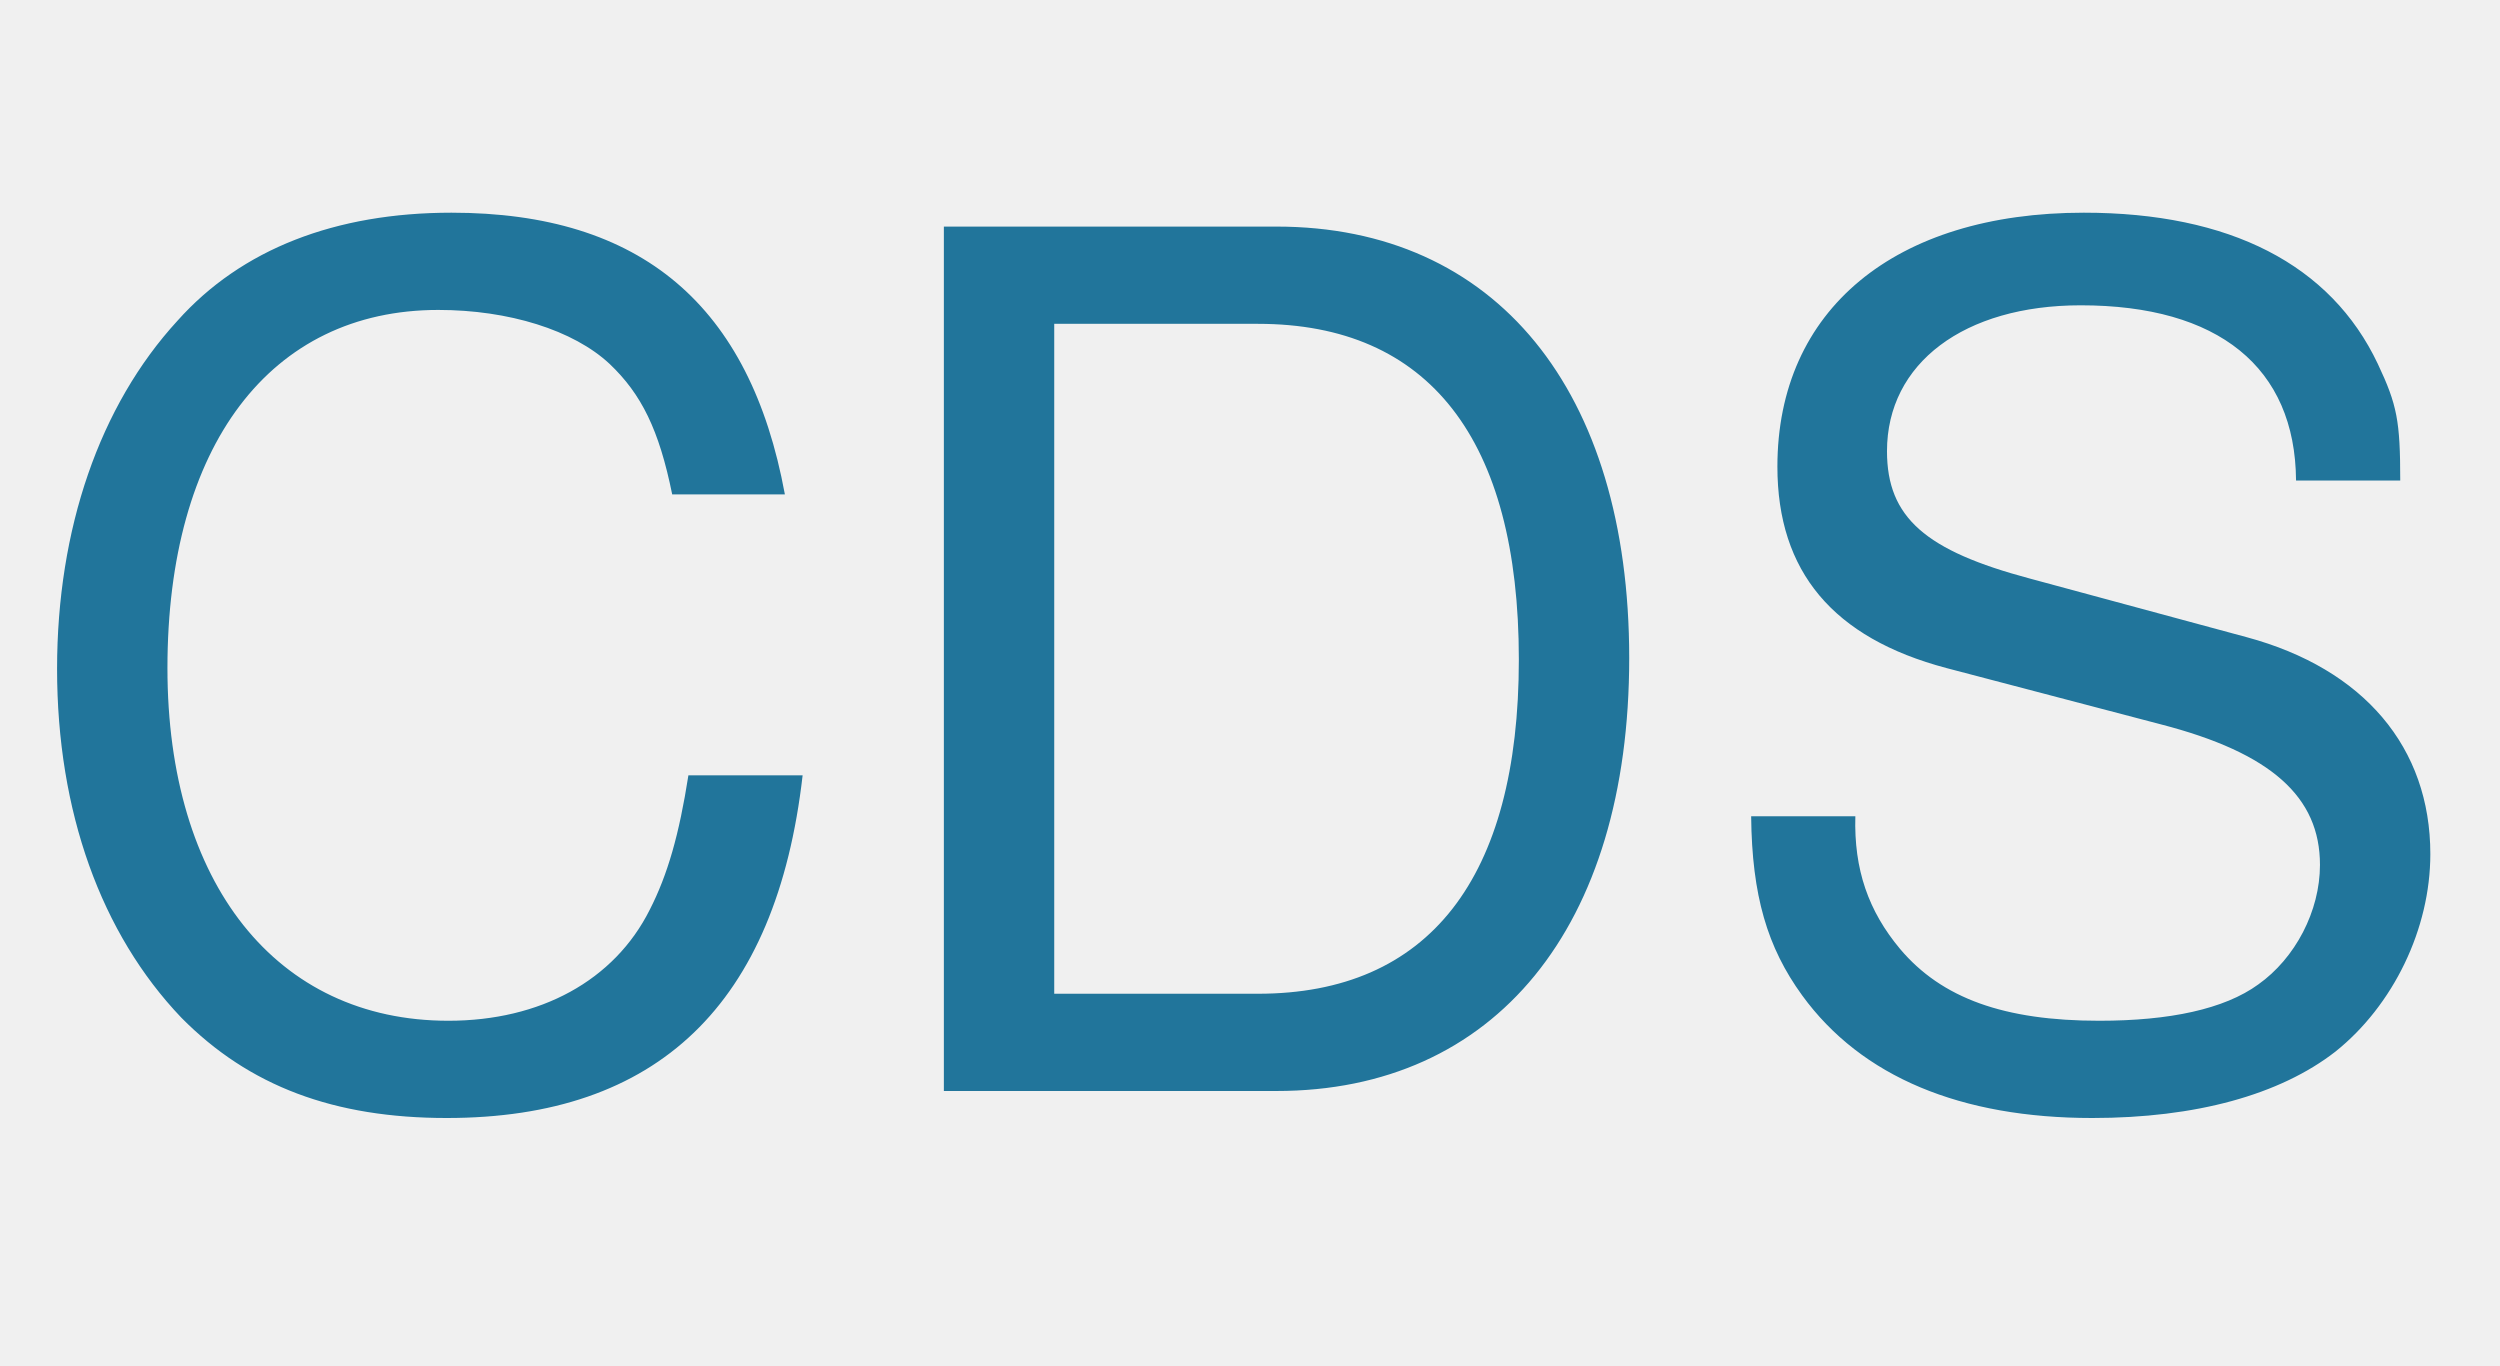
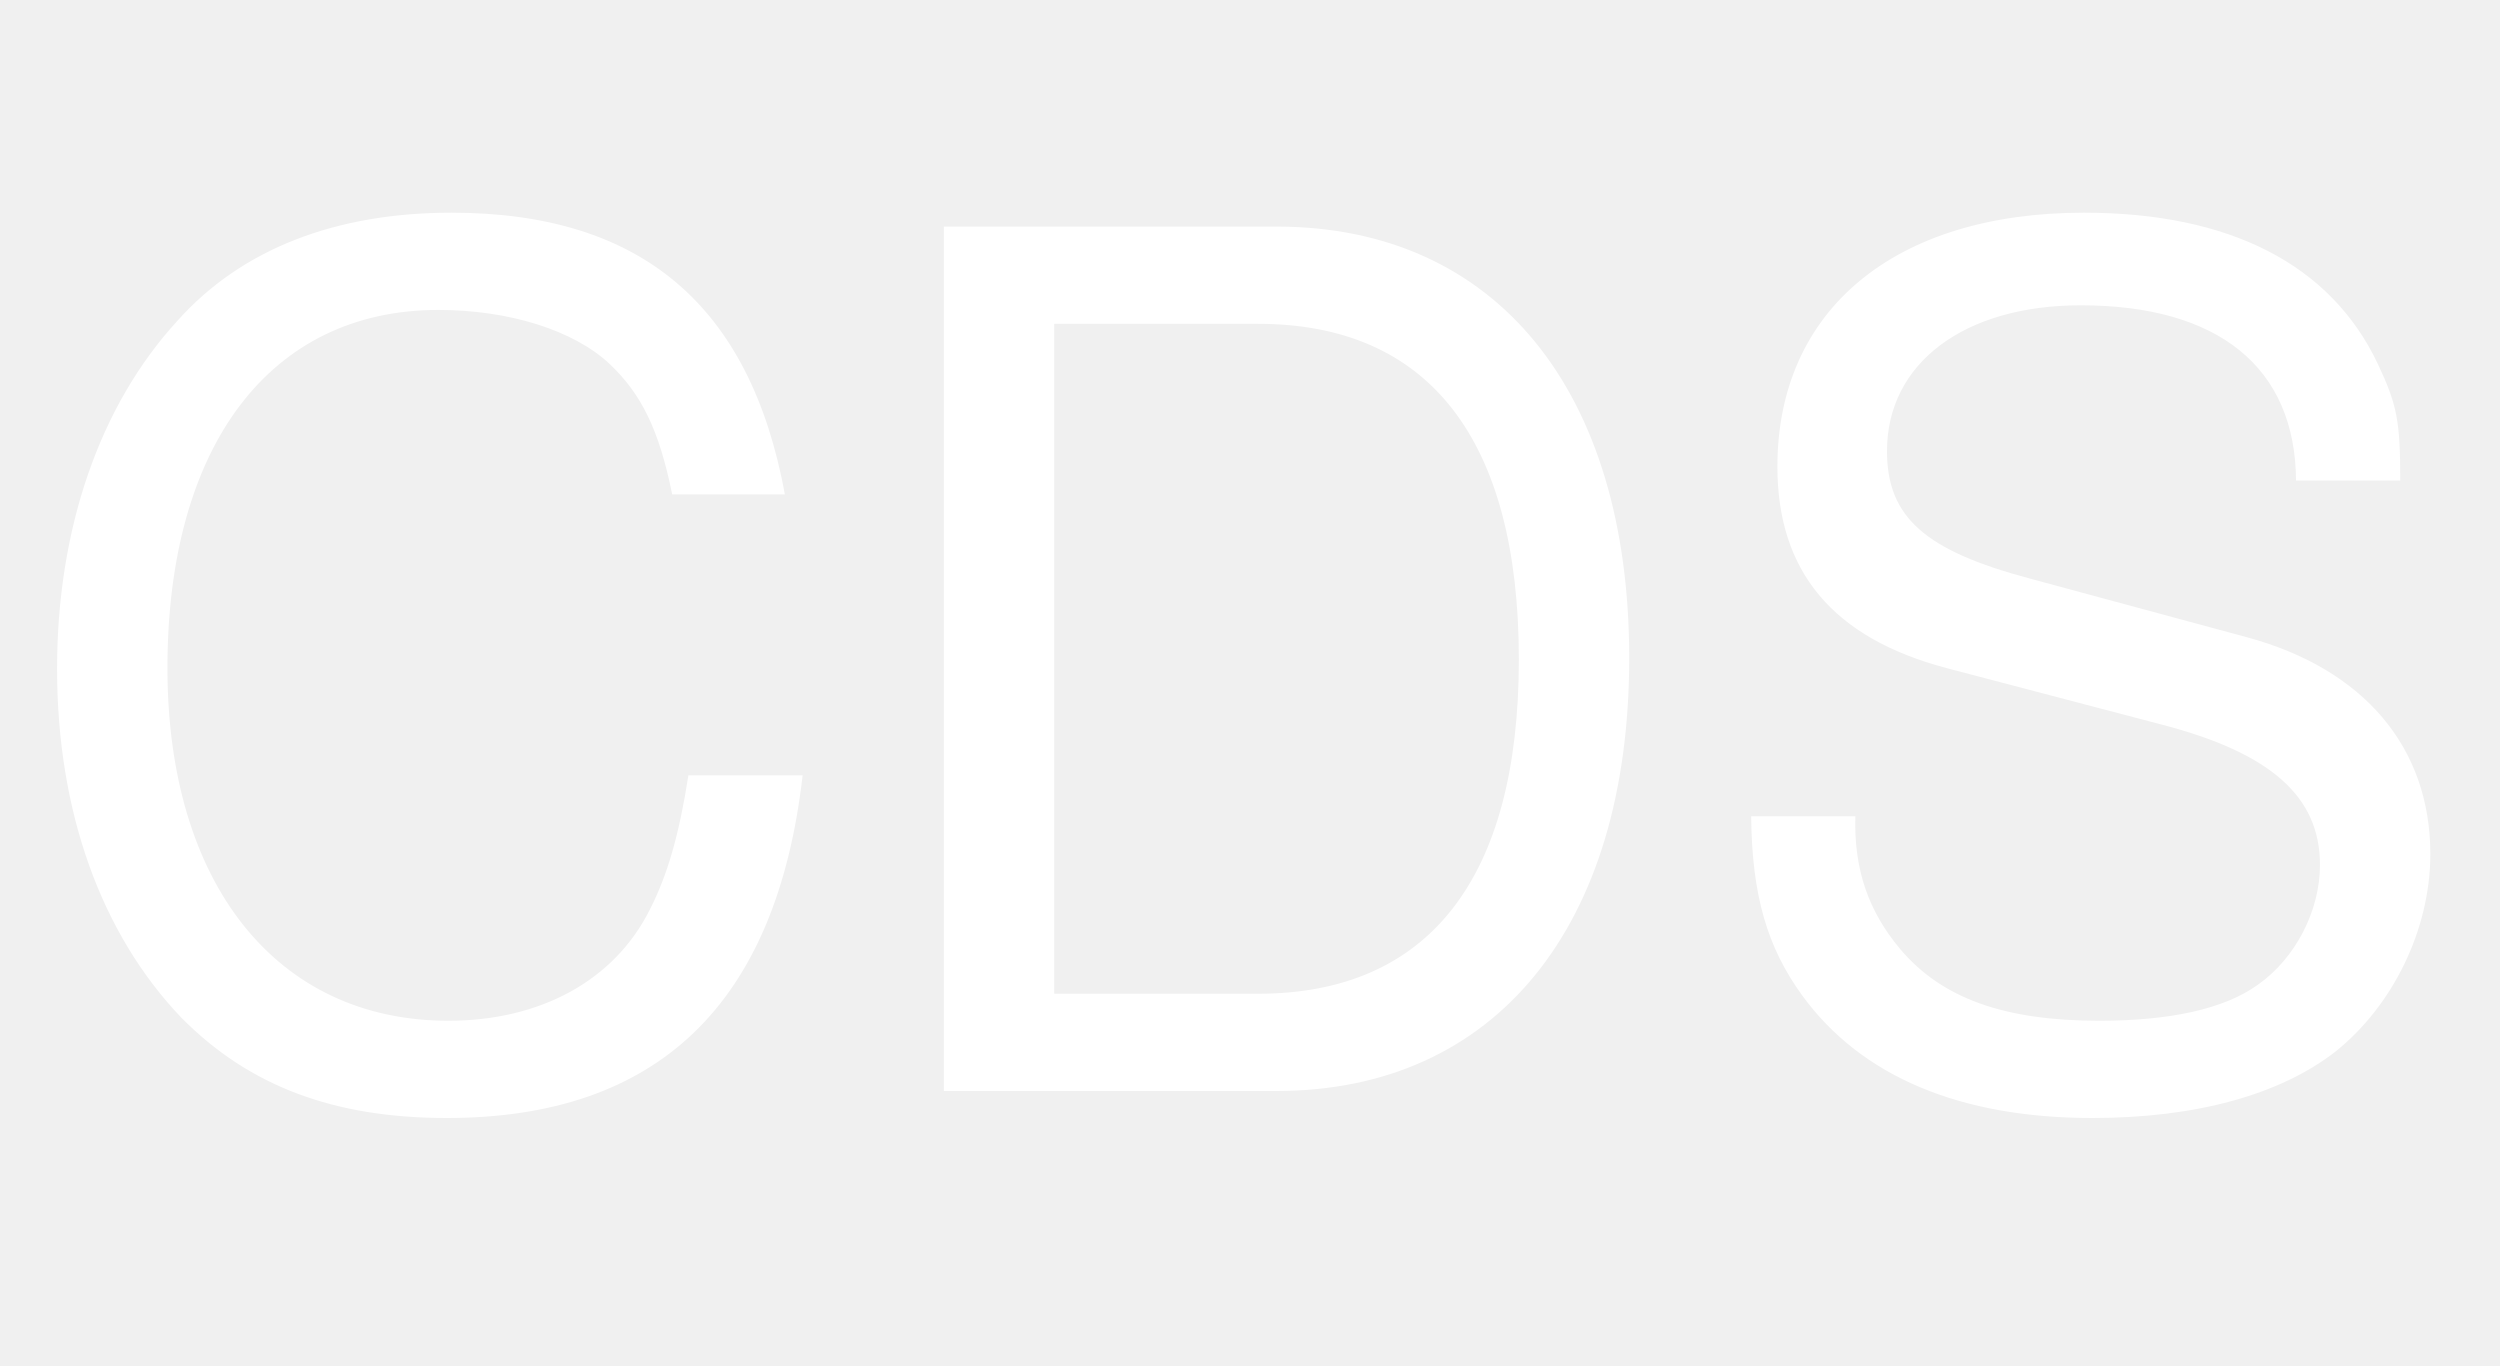
<svg xmlns="http://www.w3.org/2000/svg" width="575" height="314">
  <g>
    <rect fill="none" id="canvas_background" height="316" width="577" y="-1" x="-1" />
    <g display="none" overflow="visible" y="0" x="0" height="100%" width="100%" id="canvasGrid">
      <rect fill="url(#gridpattern)" stroke-width="0" y="0" x="0" height="100%" width="100%" />
    </g>
  </g>
  <g>
-     <text stroke="#000" transform="matrix(11.36078,0,0,11.36078,-15.54117,-25.90194) " xml:space="preserve" text-anchor="start" font-family="Helvetica, Arial, sans-serif" font-size="24" id="svg_1" y="24.366" x="1.368" stroke-width="0" fill="#21759b">CDS</text>
+     <text stroke="#000" transform="matrix(11.36078,0,0,11.36078,-15.54117,-25.90194) " xml:space="preserve" text-anchor="start" font-family="Helvetica, Arial, sans-serif" font-size="24" id="svg_1" y="24.366" x="1.368" stroke-width="0" fill="#ffffff">CDS</text>
  </g>
</svg>
